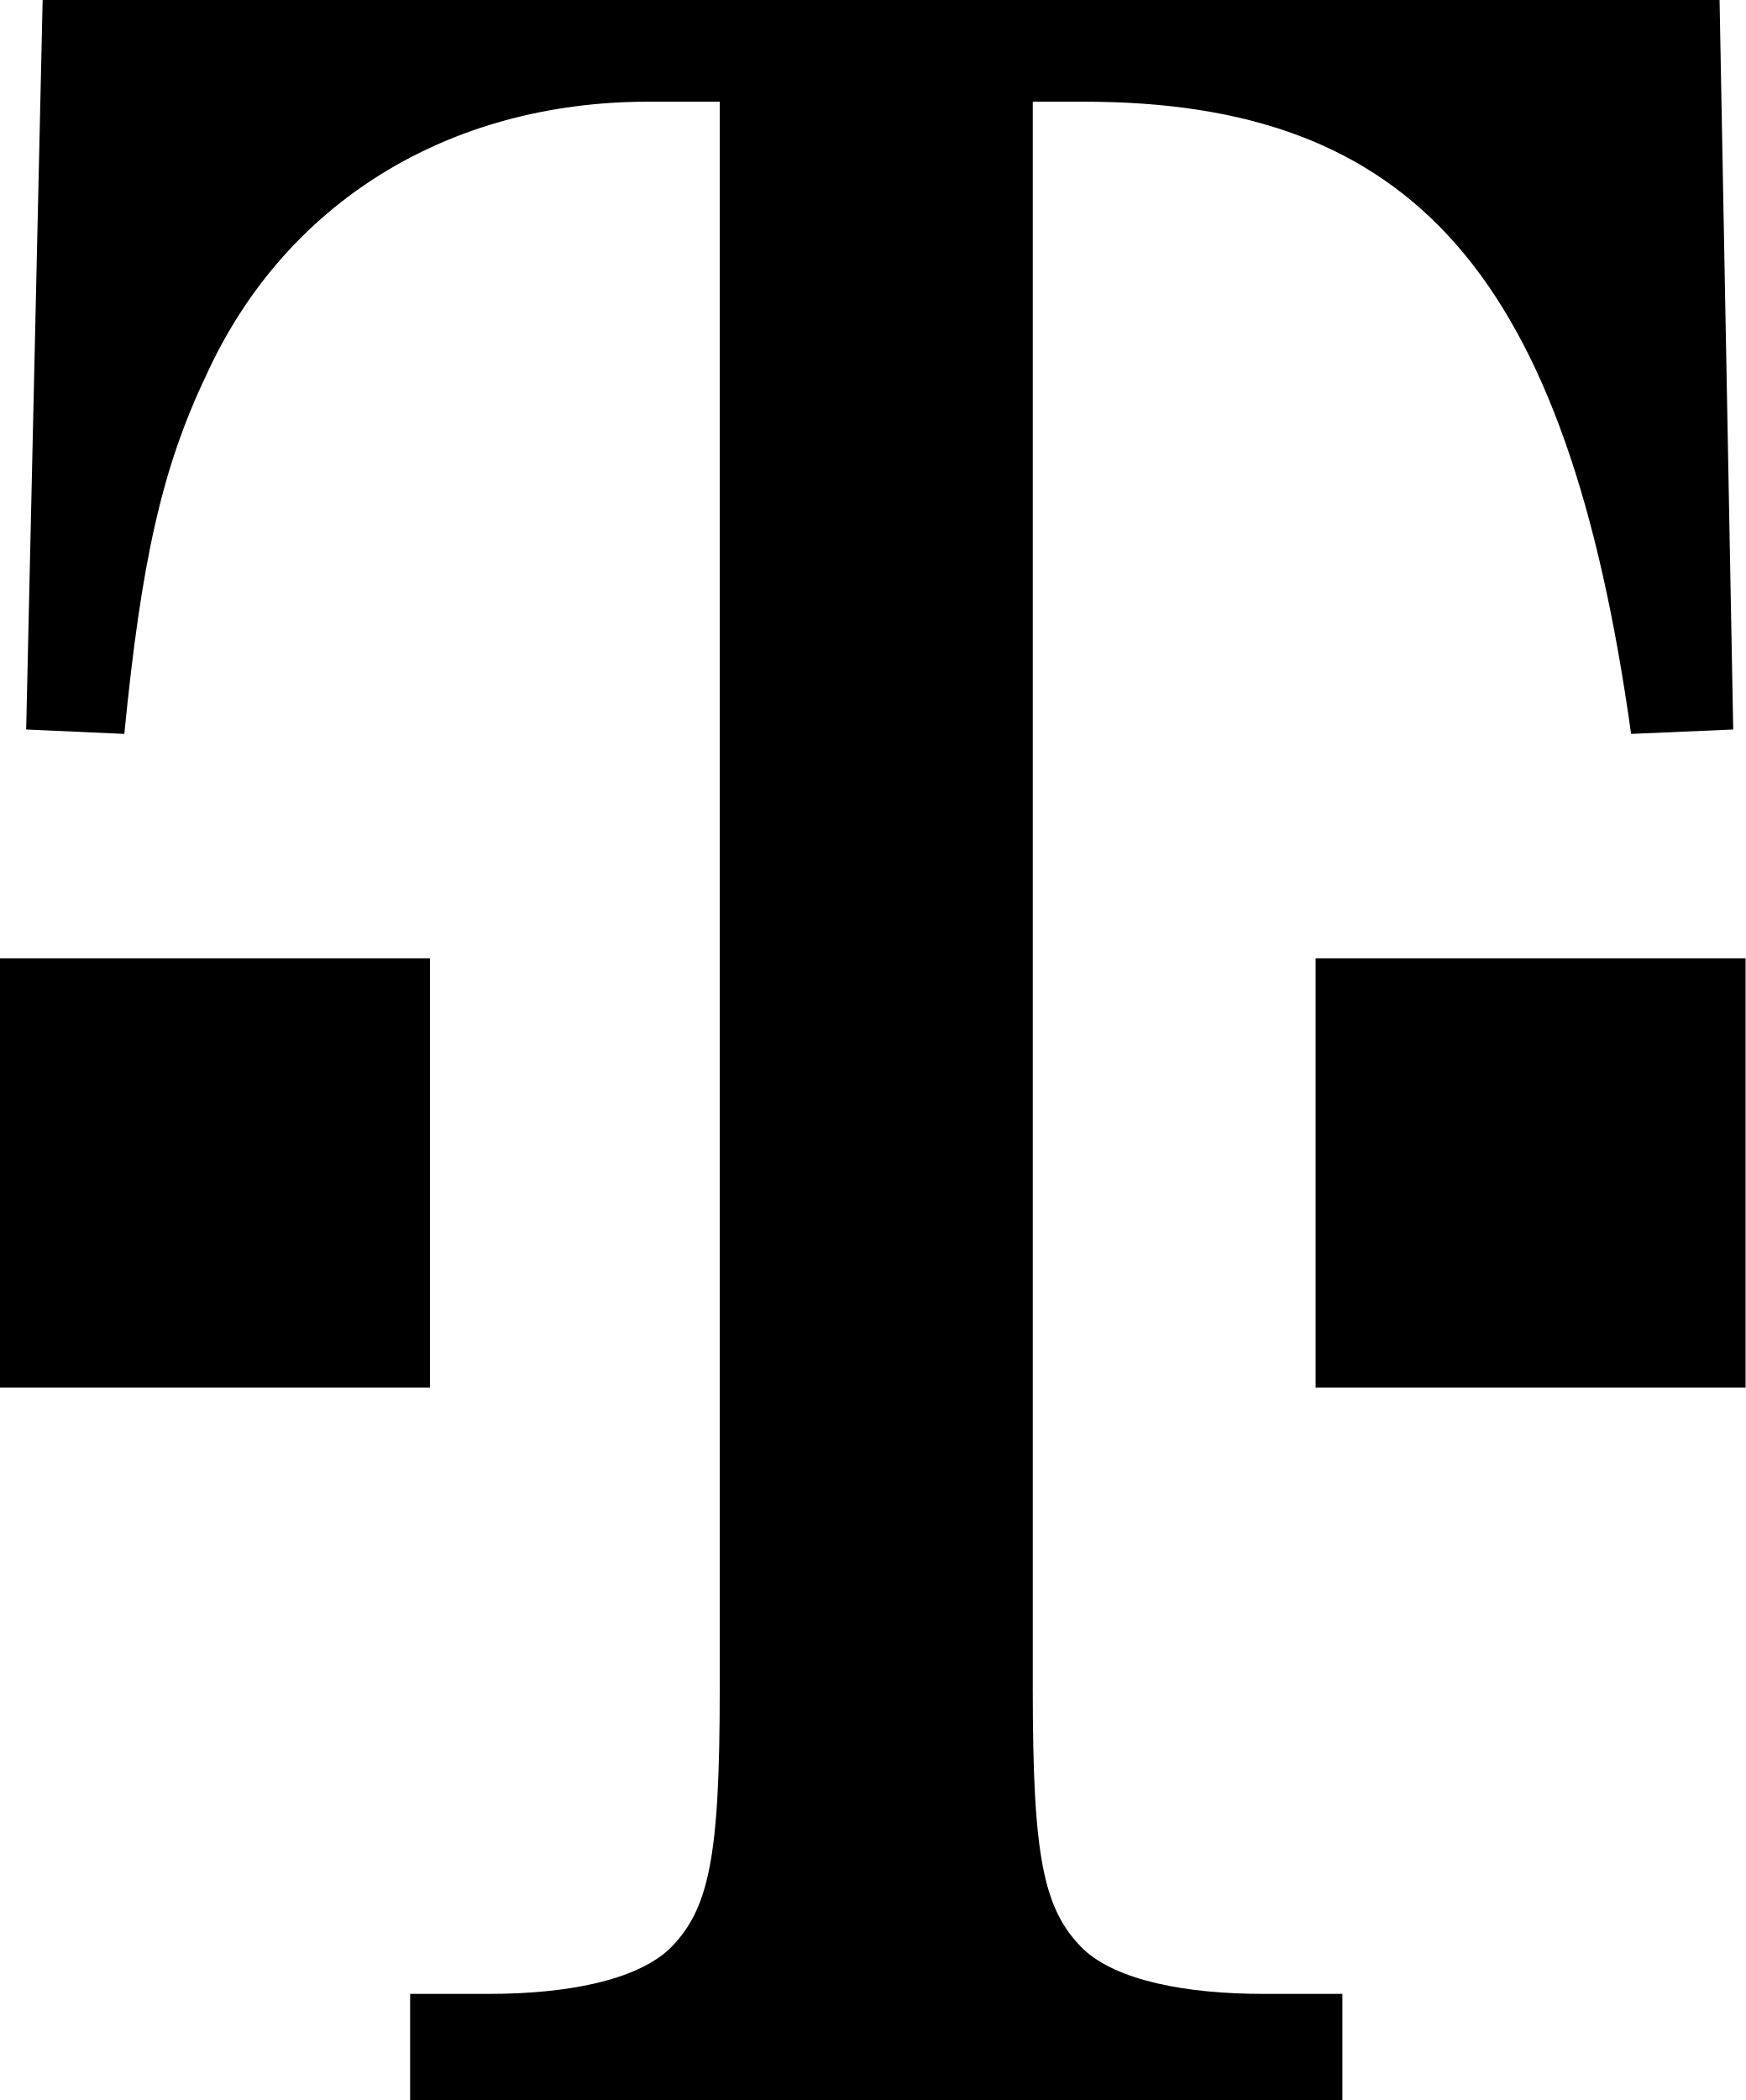
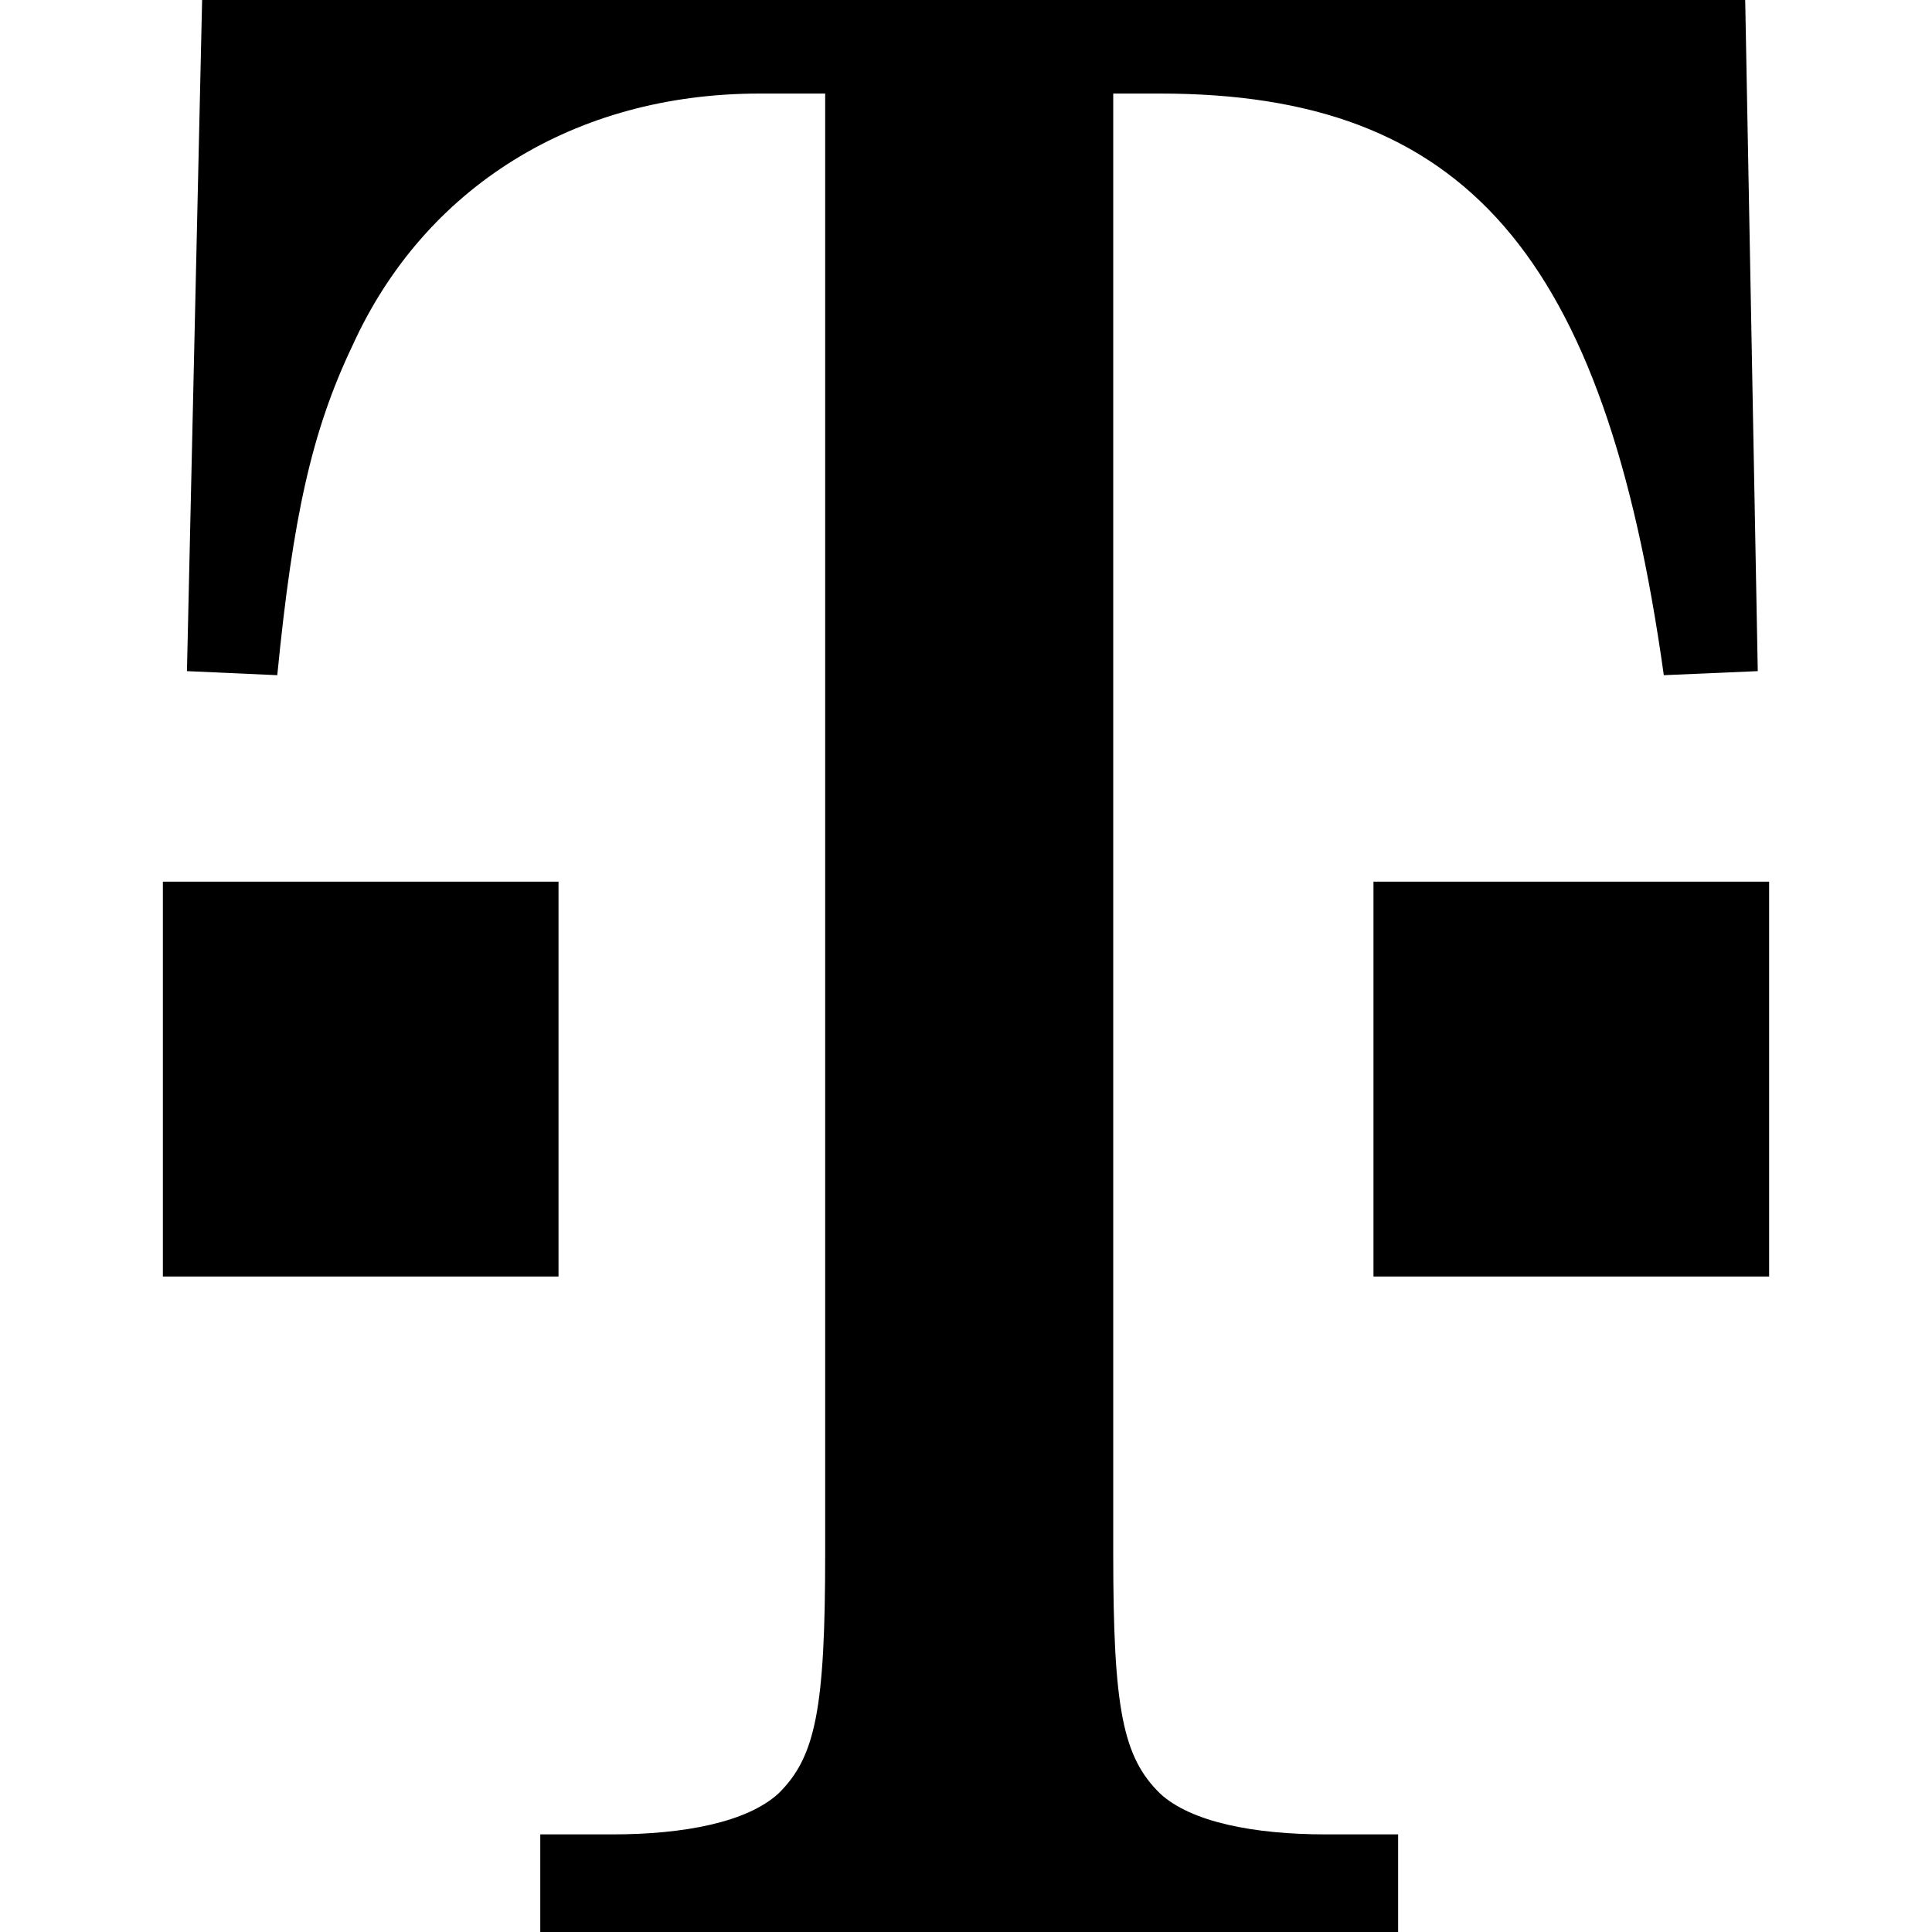
- <svg xmlns="http://www.w3.org/2000/svg" xml:space="preserve" width="142.767mm" height="171.721mm" version="1.1" style="shape-rendering:geometricPrecision; text-rendering:geometricPrecision; image-rendering:optimizeQuality; fill-rule:evenodd; clip-rule:evenodd" viewBox="0 0 7844.88 9435.87">
+ <svg xmlns="http://www.w3.org/2000/svg" preserveAspectRatio="xMidYMid meet" xml:space="preserve" width="512" height="512" version="1.1" style="shape-rendering:geometricPrecision; text-rendering:geometricPrecision; image-rendering:optimizeQuality; fill-rule:evenodd; clip-rule:evenodd" viewBox="0 0 7844.88 9435.87">
  <defs>
    <style type="text/css">
   
    .fil0 {fill:black;fill-rule:nonzero}
   
  </style>
  </defs>
  <g id="圖層_x0020_1">
    <g id="_528465227904">
      <g>
        <g p-id="2615">
          <path class="fil0" d="M4641.51 456.95l229.66 0c1480.91,0 2171.08,774.9 2459.34,2840.66l458.92 -19.8 -61.38 -3277.81 -7536.41 0 -74.05 3277.81 441.11 19.8c76.42,-774.51 168.29,-1191.85 367.06,-1609.2 351.62,-774.51 1085.74,-1231.46 1987.75,-1231.46l321.13 0 0 7131.35c0,755.11 -45.93,993.48 -229.26,1172.06 -152.84,138.99 -458.53,198.78 -810.54,198.78l-351.62 0 0 476.74 4189.71 0 0 -476.74 -353.59 0c-349.64,0 -657.31,-59.79 -808.17,-198.78 -183.73,-178.58 -229.66,-417.35 -229.66,-1172.06l0.01 -7131.35 0 0zm-4641.51 3849.18l1932.31 0 0 1928.35 -1932.31 0 0 -1928.35zm5912.56 0l1932.32 0 0 1928.35 -1932.32 0 0 -1928.35z" />
        </g>
      </g>
    </g>
  </g>
</svg>
